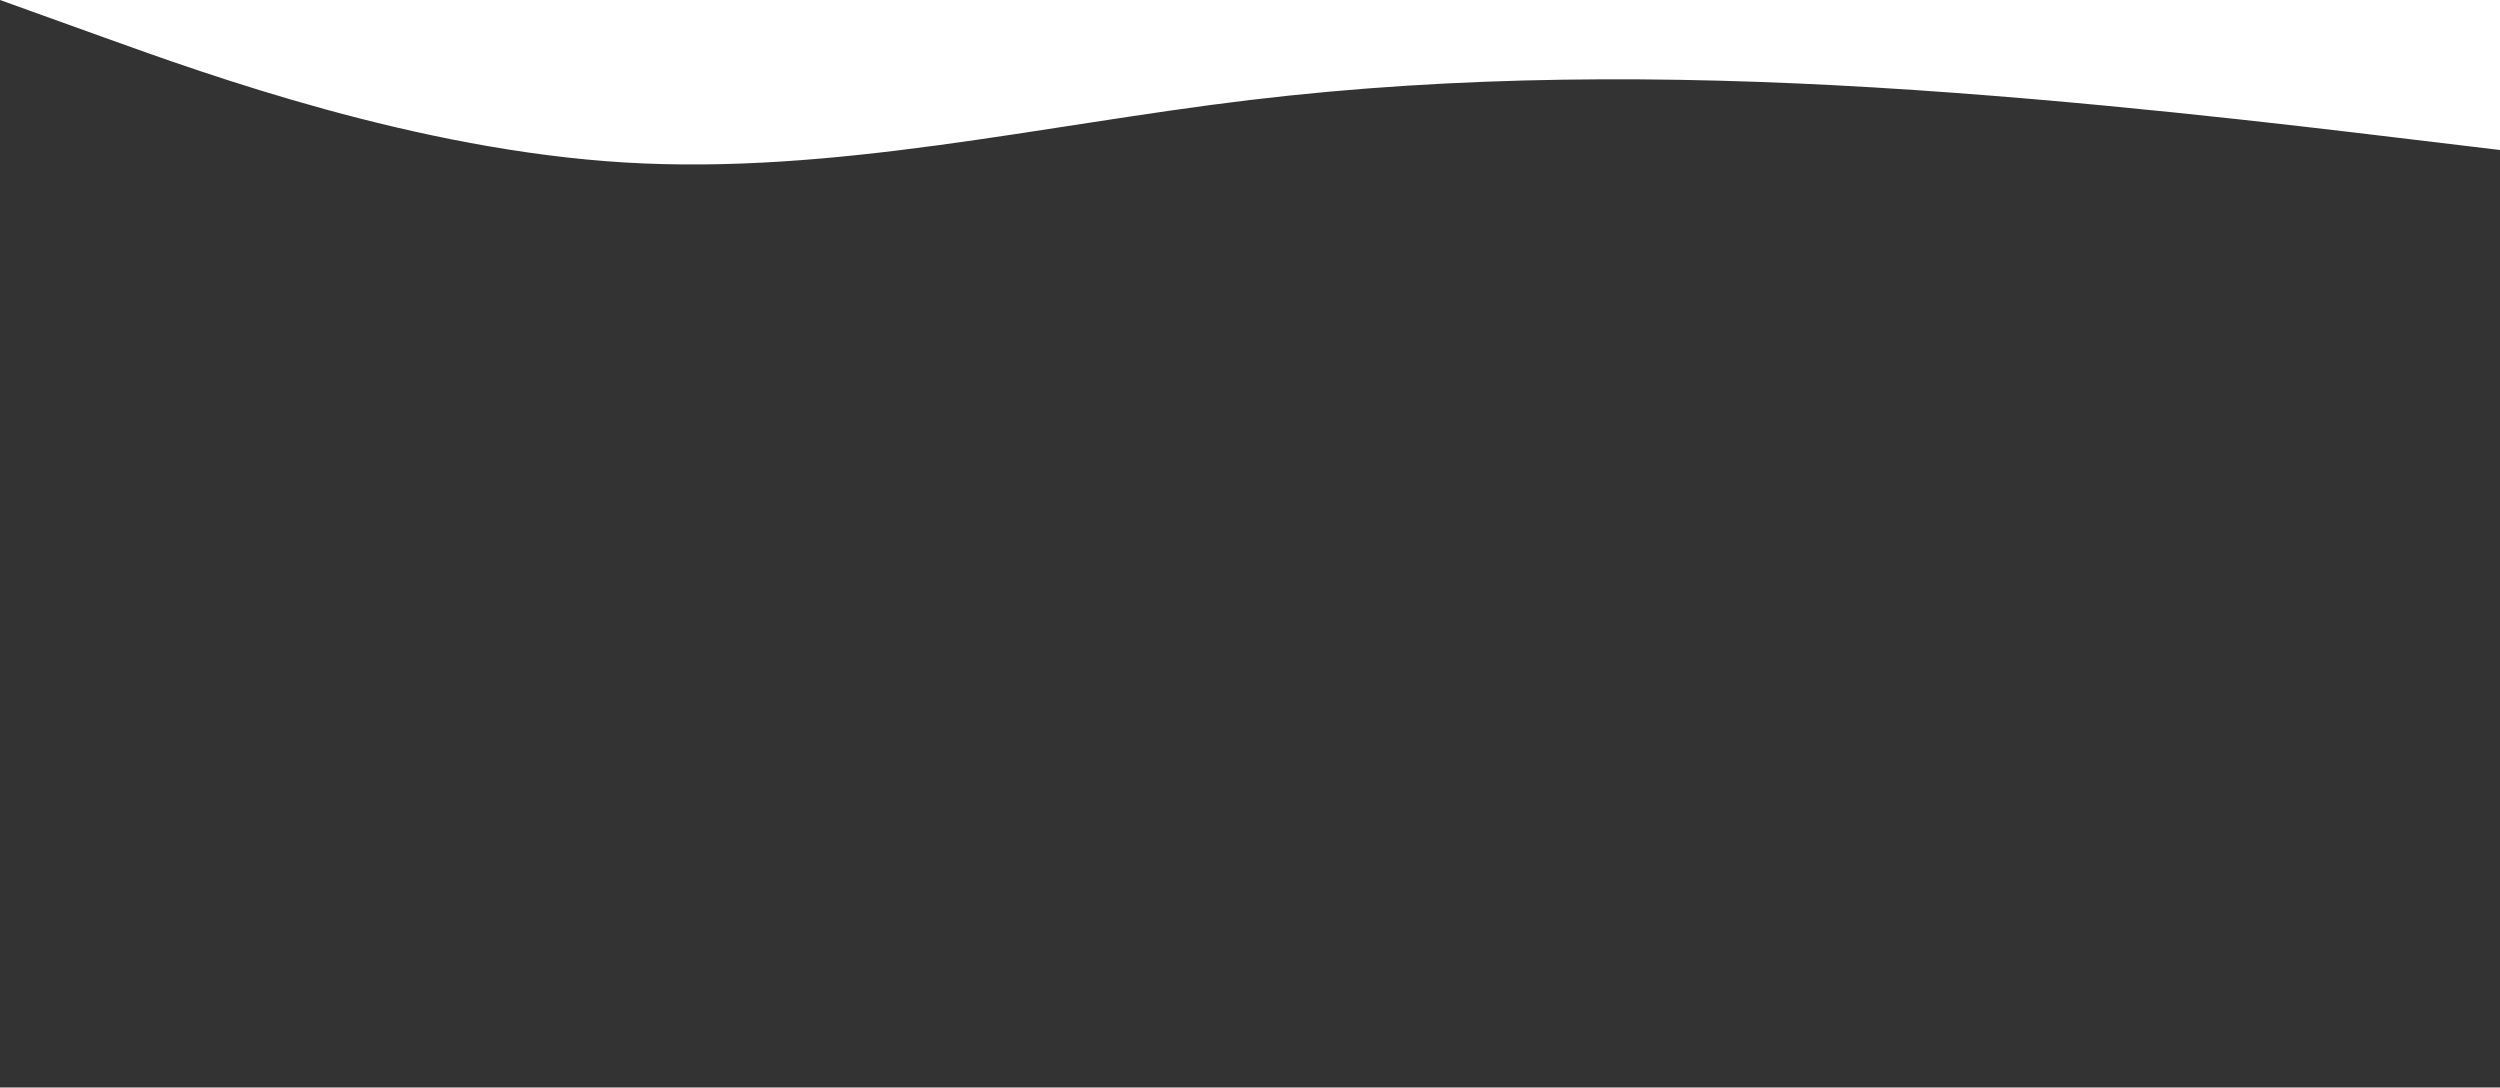
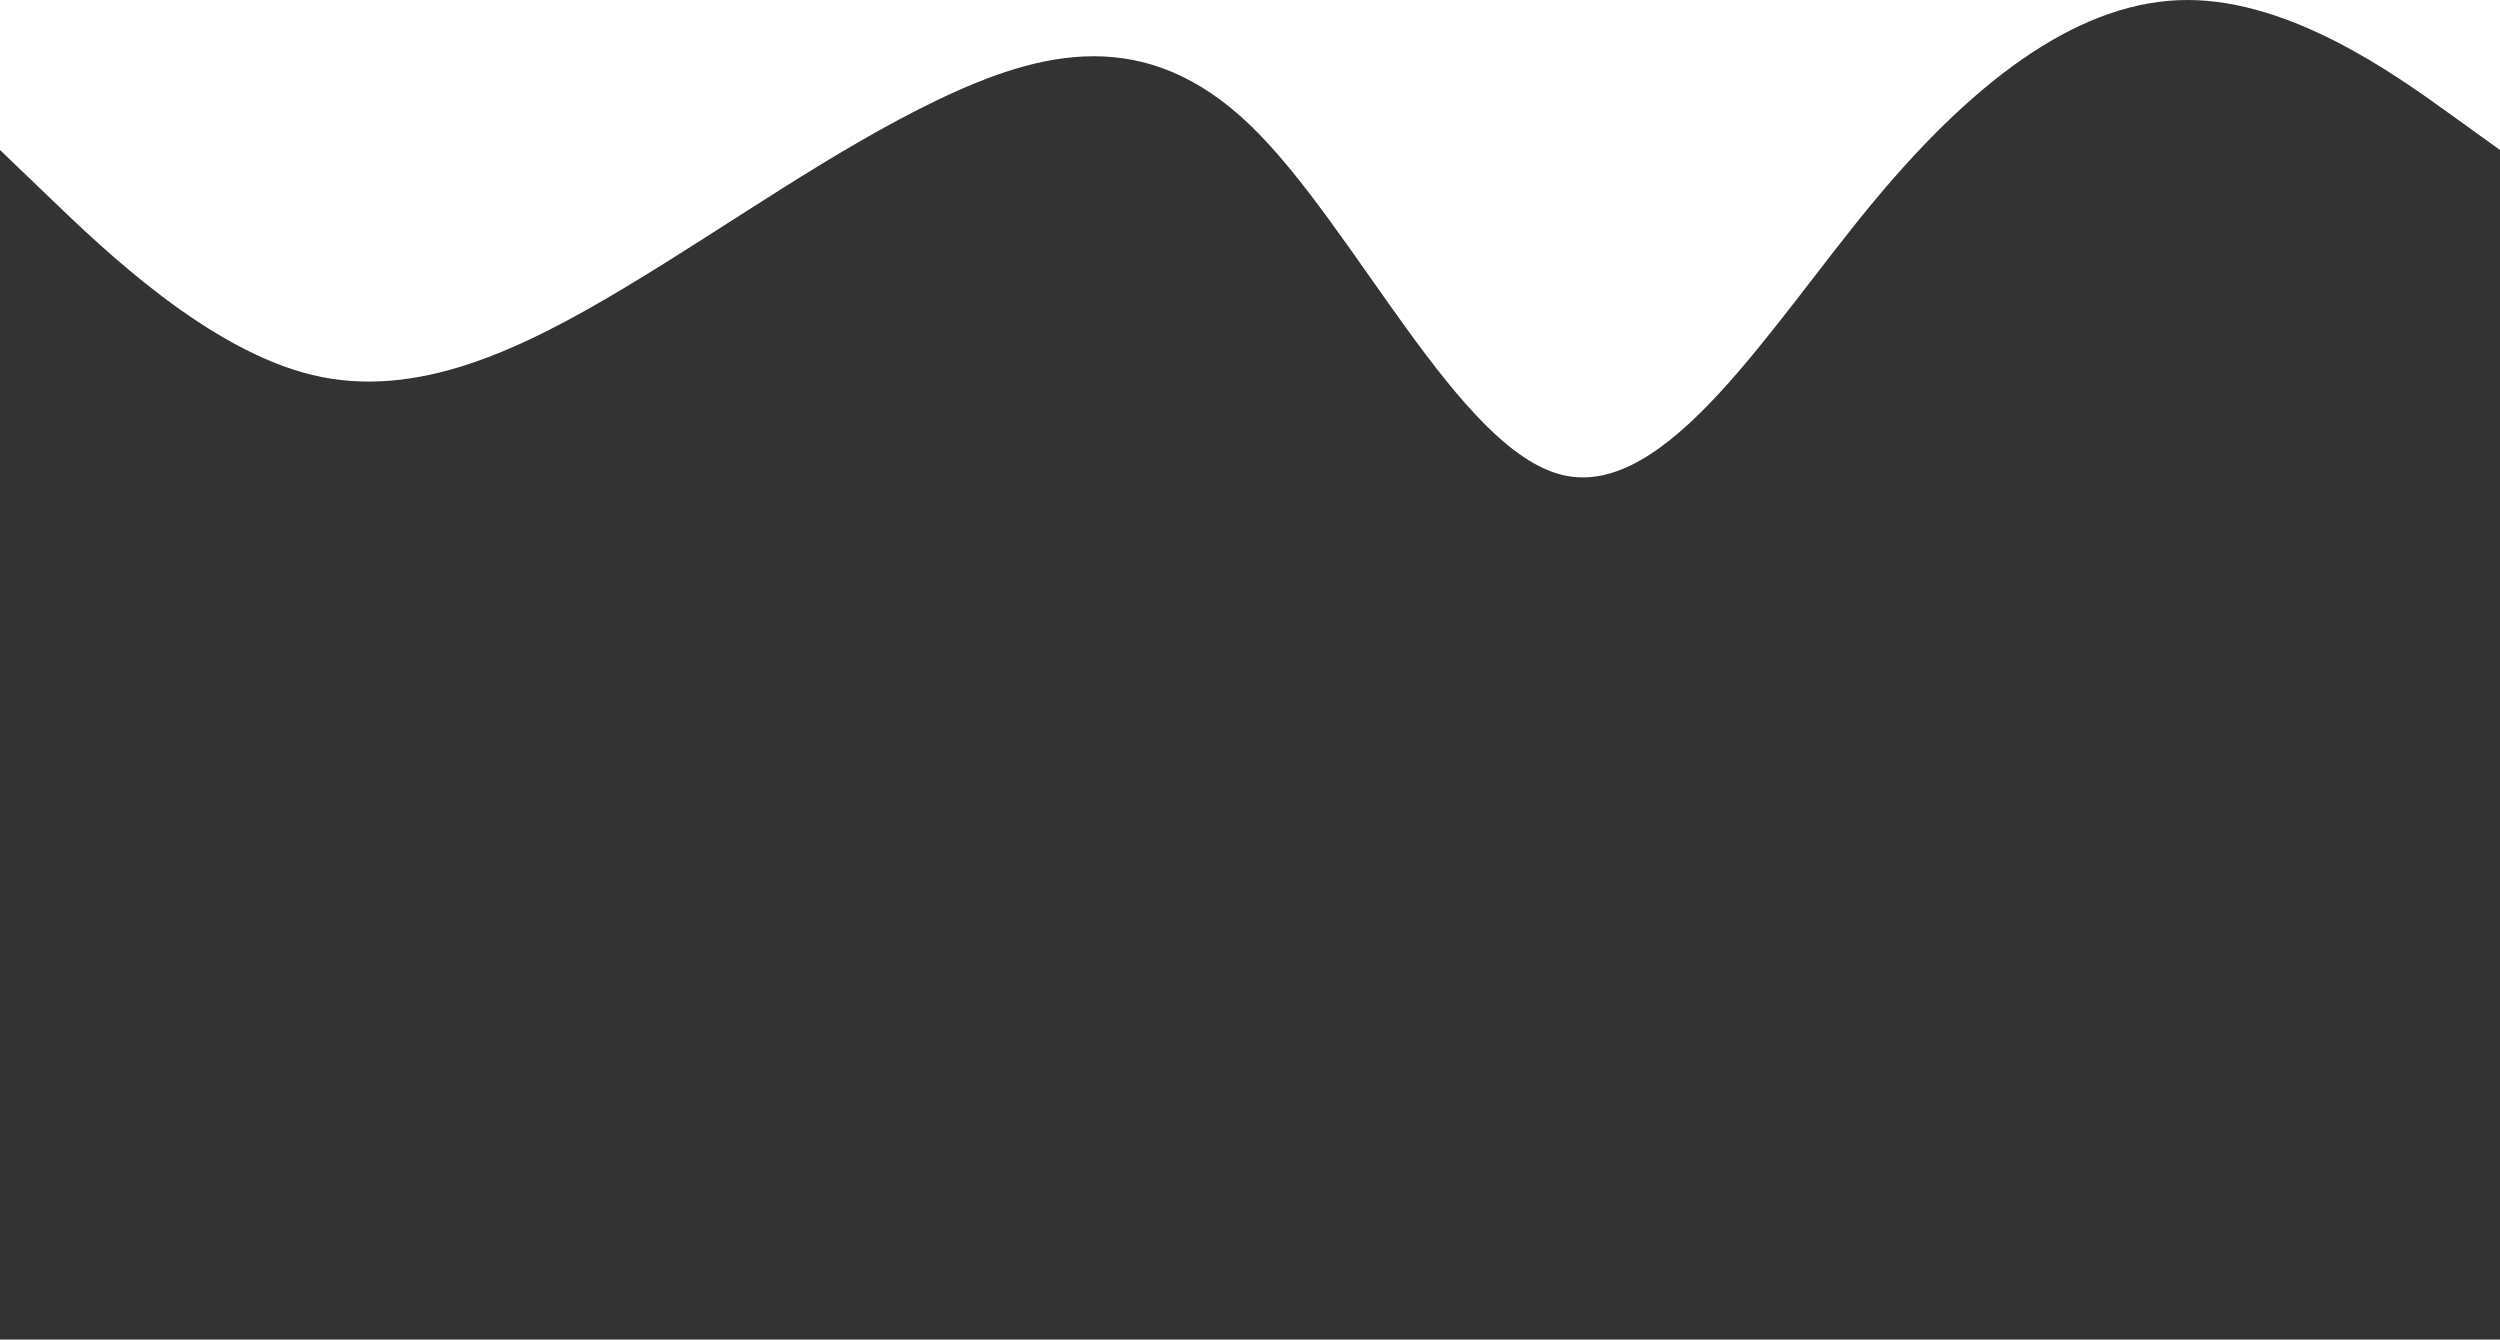
- <svg xmlns="http://www.w3.org/2000/svg" width="1200" height="522" viewBox="0 0 1200 522" fill="none">
-   <path fill-rule="evenodd" clip-rule="evenodd" d="M0 0L50 18C100 36 200 72 300 78C400 84 500 60 600 48C700 36 800 36 900 42C1000 48 1100 60 1150 66L1200 72V252H1150C1100 252 1000 252 900 252C800 252 700 252 600 252C500 252 400 252 300 252C200 252 100 252 50 252H0V0Z" fill="#333333" />
-   <rect y="165" width="1200" height="357" fill="#333333" />
+ <svg xmlns="http://www.w3.org/2000/svg" width="1200" height="643" viewBox="0 0 1200 643" fill="none">
+   <rect y="306" width="1200" height="337" fill="#333333" />
+   <path fill-rule="evenodd" clip-rule="evenodd" d="M0 72L25 96C50 120 100 168 150 180C200 192 250 168 300 138C350 108 400 72 450 48C500 24 550 12 600 60C650 108 700 216 750 228C800 240 850 156 900 96C950 36 1000 0 1050 0C1100 0 1150 36 1175 54L1200 72V324H1175C1150 324 1100 324 1050 324C1000 324 950 324 900 324C850 324 800 324 750 324C700 324 650 324 600 324C550 324 500 324 450 324C400 324 350 324 300 324C250 324 200 324 150 324C100 324 50 324 25 324H0V72Z" fill="#333333" />
</svg>
